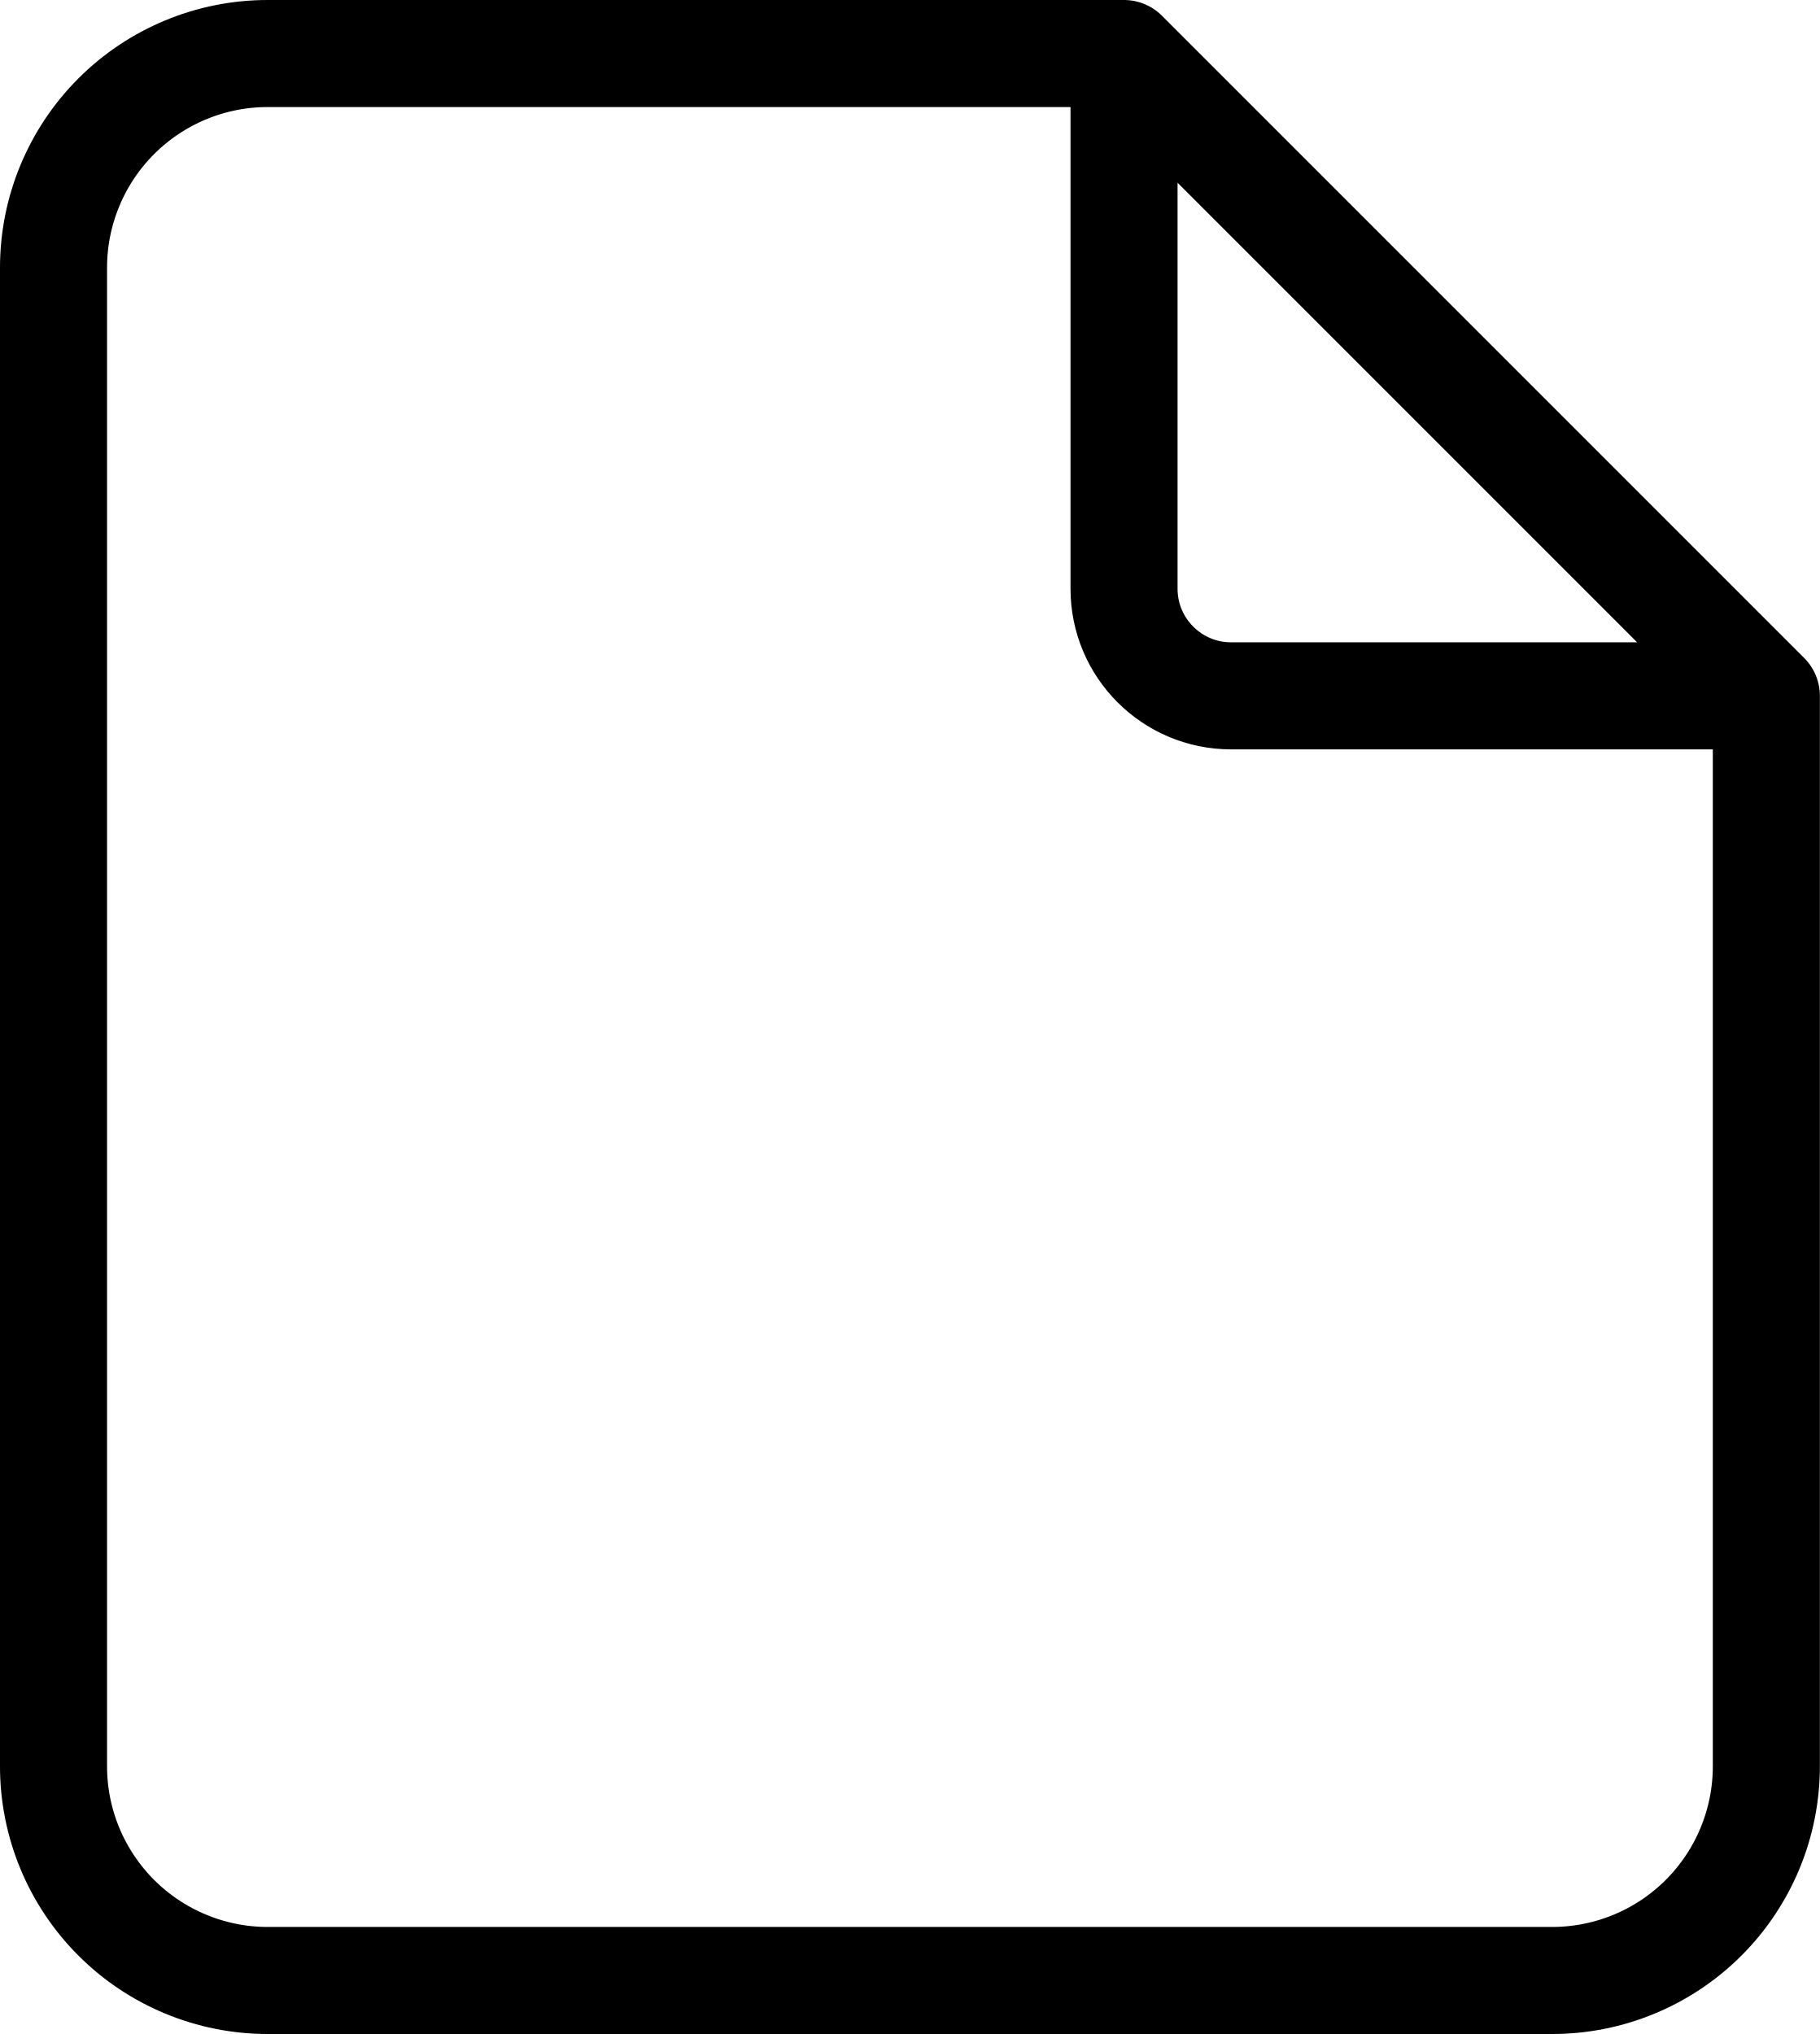
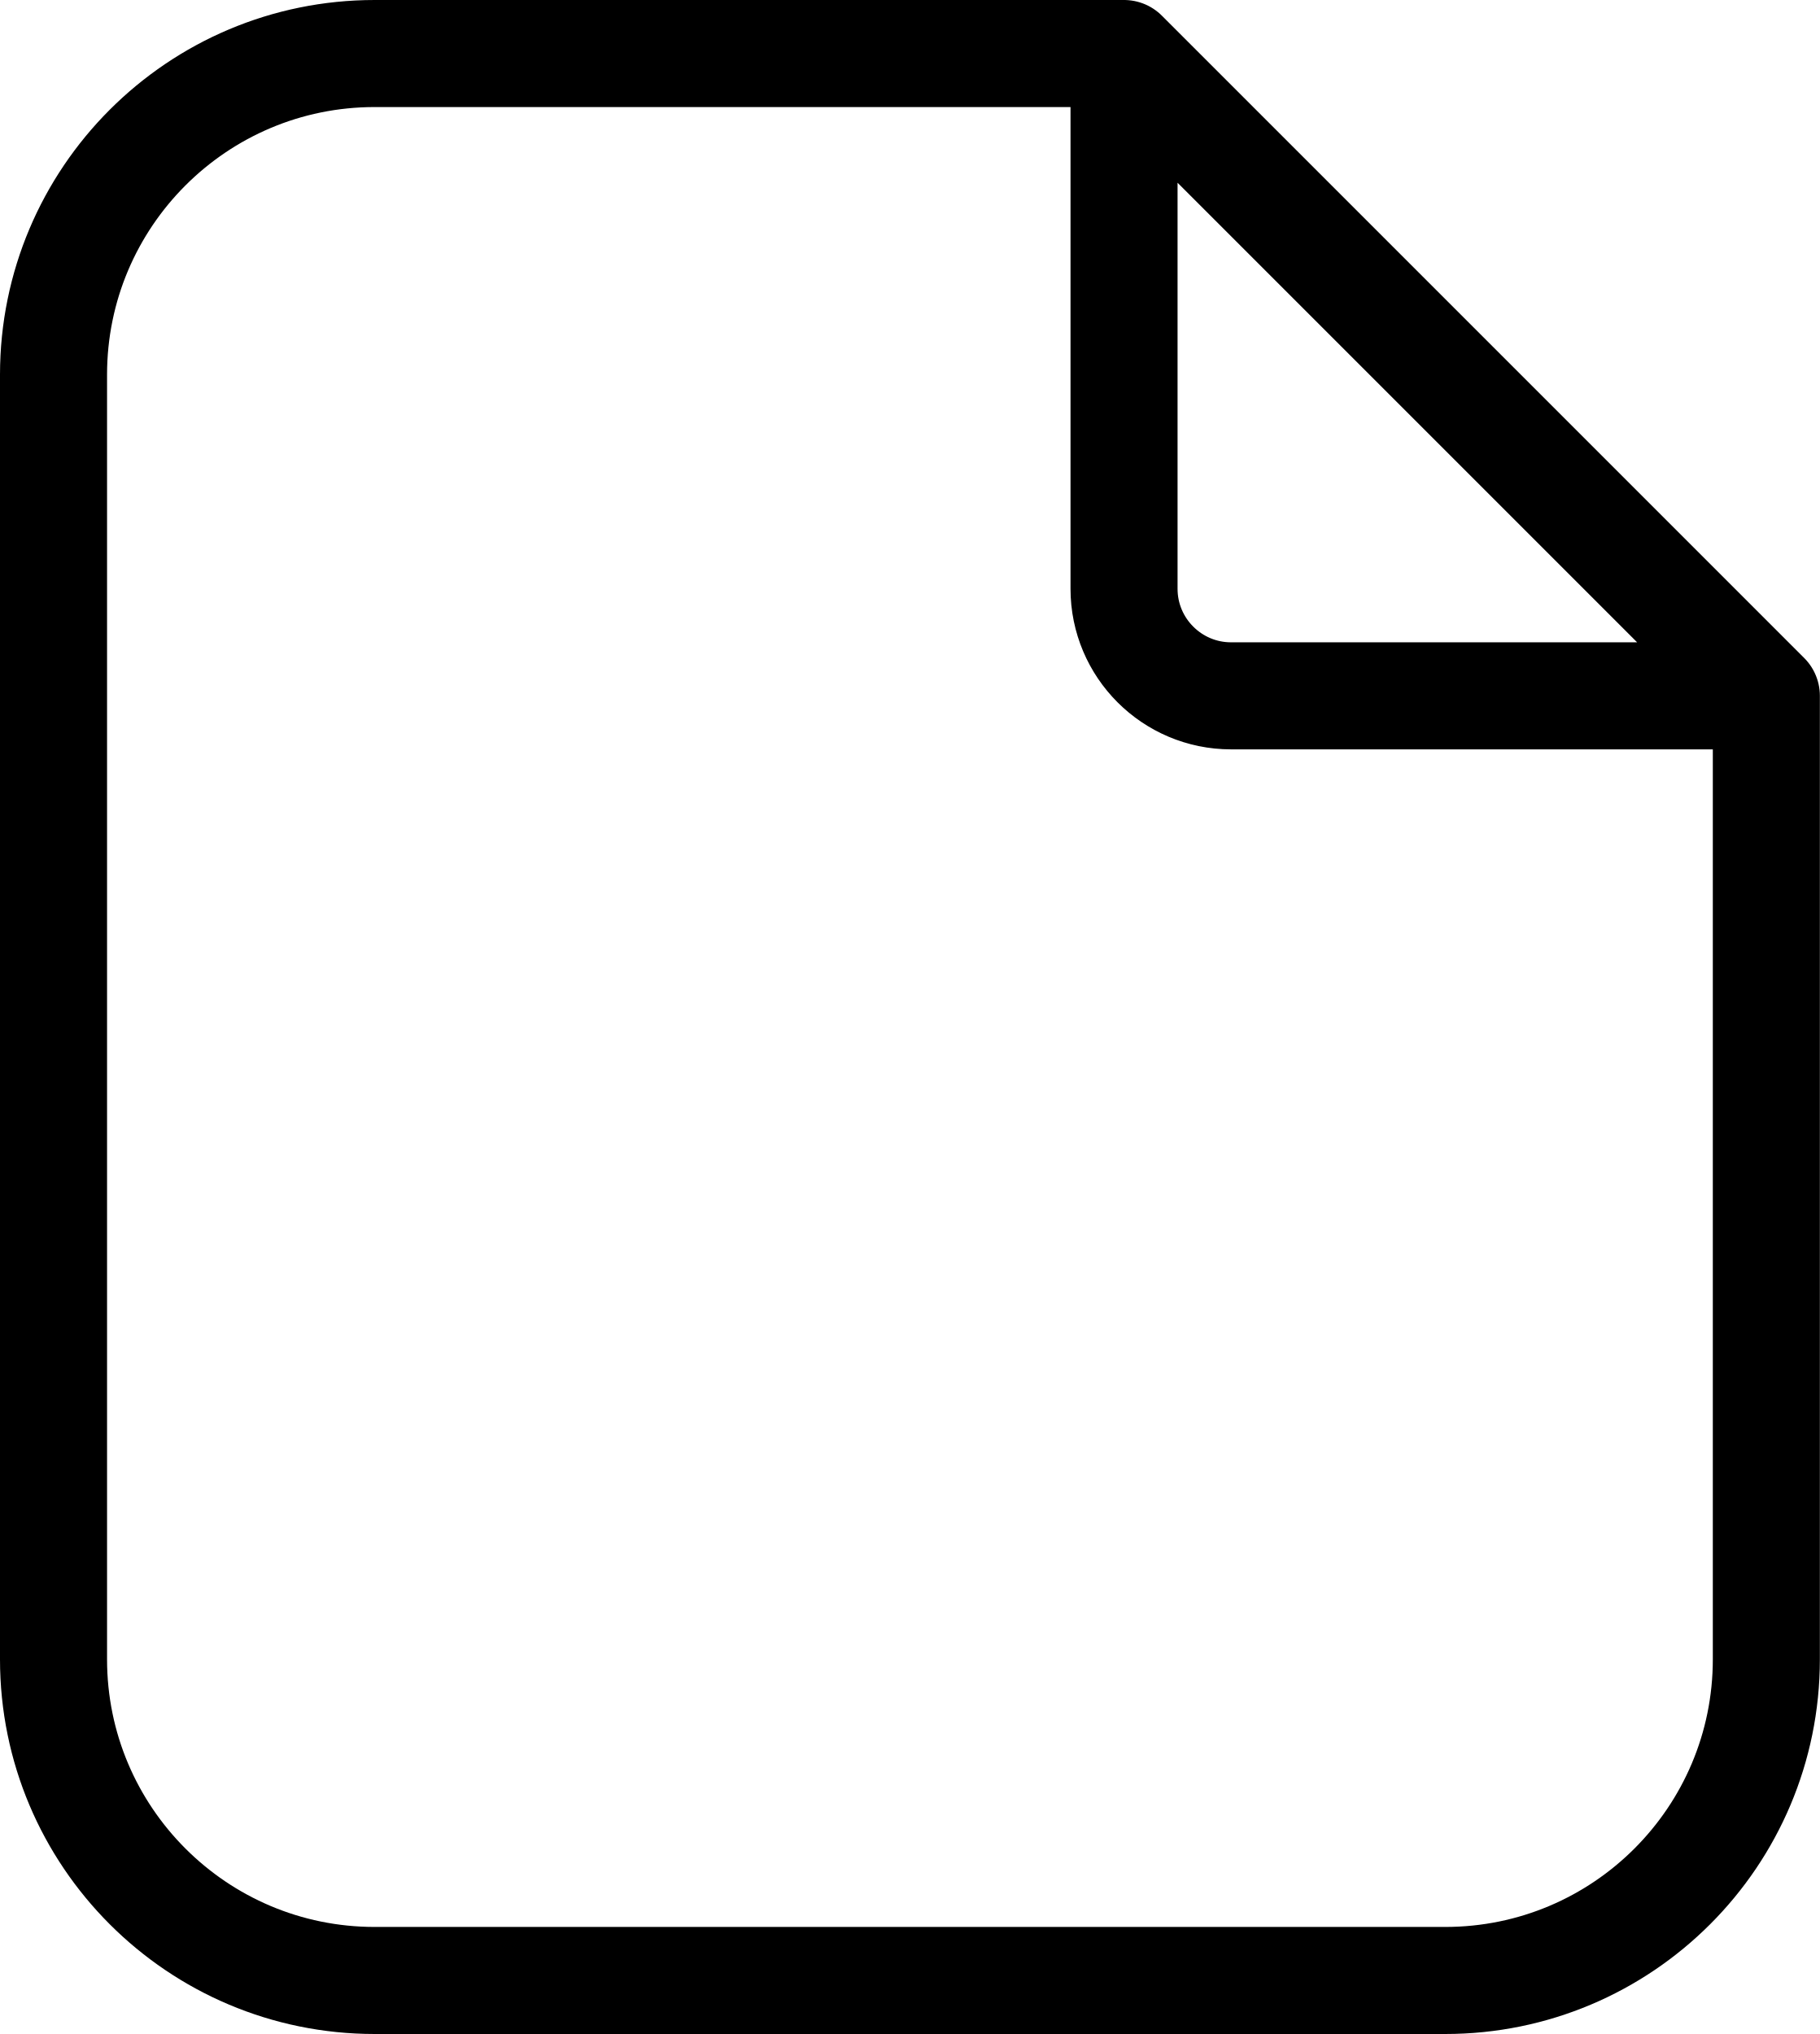
<svg xmlns="http://www.w3.org/2000/svg" preserveAspectRatio="none" overflow="visible" style="display: block;" width="17" height="19" viewBox="0 0 17 19" fill="none">
-   <path id="Vector" d="M16.5 6.5L10.5 0.5H2.5C1.97 0.5 1.461 0.711 1.086 1.086C0.711 1.461 0.5 1.97 0.5 2.5V16.5C0.5 17.03 0.711 17.539 1.086 17.914C1.461 18.289 1.97 18.5 2.5 18.5H14.5C15.03 18.5 15.539 18.289 15.914 17.914C16.289 17.539 16.5 17.03 16.5 16.5V6.5ZM10.5 0.5V5.5C10.5 6.052 10.948 6.5 11.5 6.5H16.5" stroke-linecap="round" stroke-linejoin="round" stroke="black" />
+   <path id="Vector" d="M16.5 6.5L10.5 0.5H3.5A3 3 0 0 0 0.5 3.5V15.5A3 3 0 0 0 3.5 18.5H13.5A3 3 0 0 0 16.5 15.5V6.5ZM10.5 0.5V5.5C10.5 6.052 10.948 6.5 11.5 6.5H16.5" stroke-width="1" vector-effect="non-scaling-stroke" stroke-linecap="round" stroke-linejoin="round" stroke="black" />
</svg>
